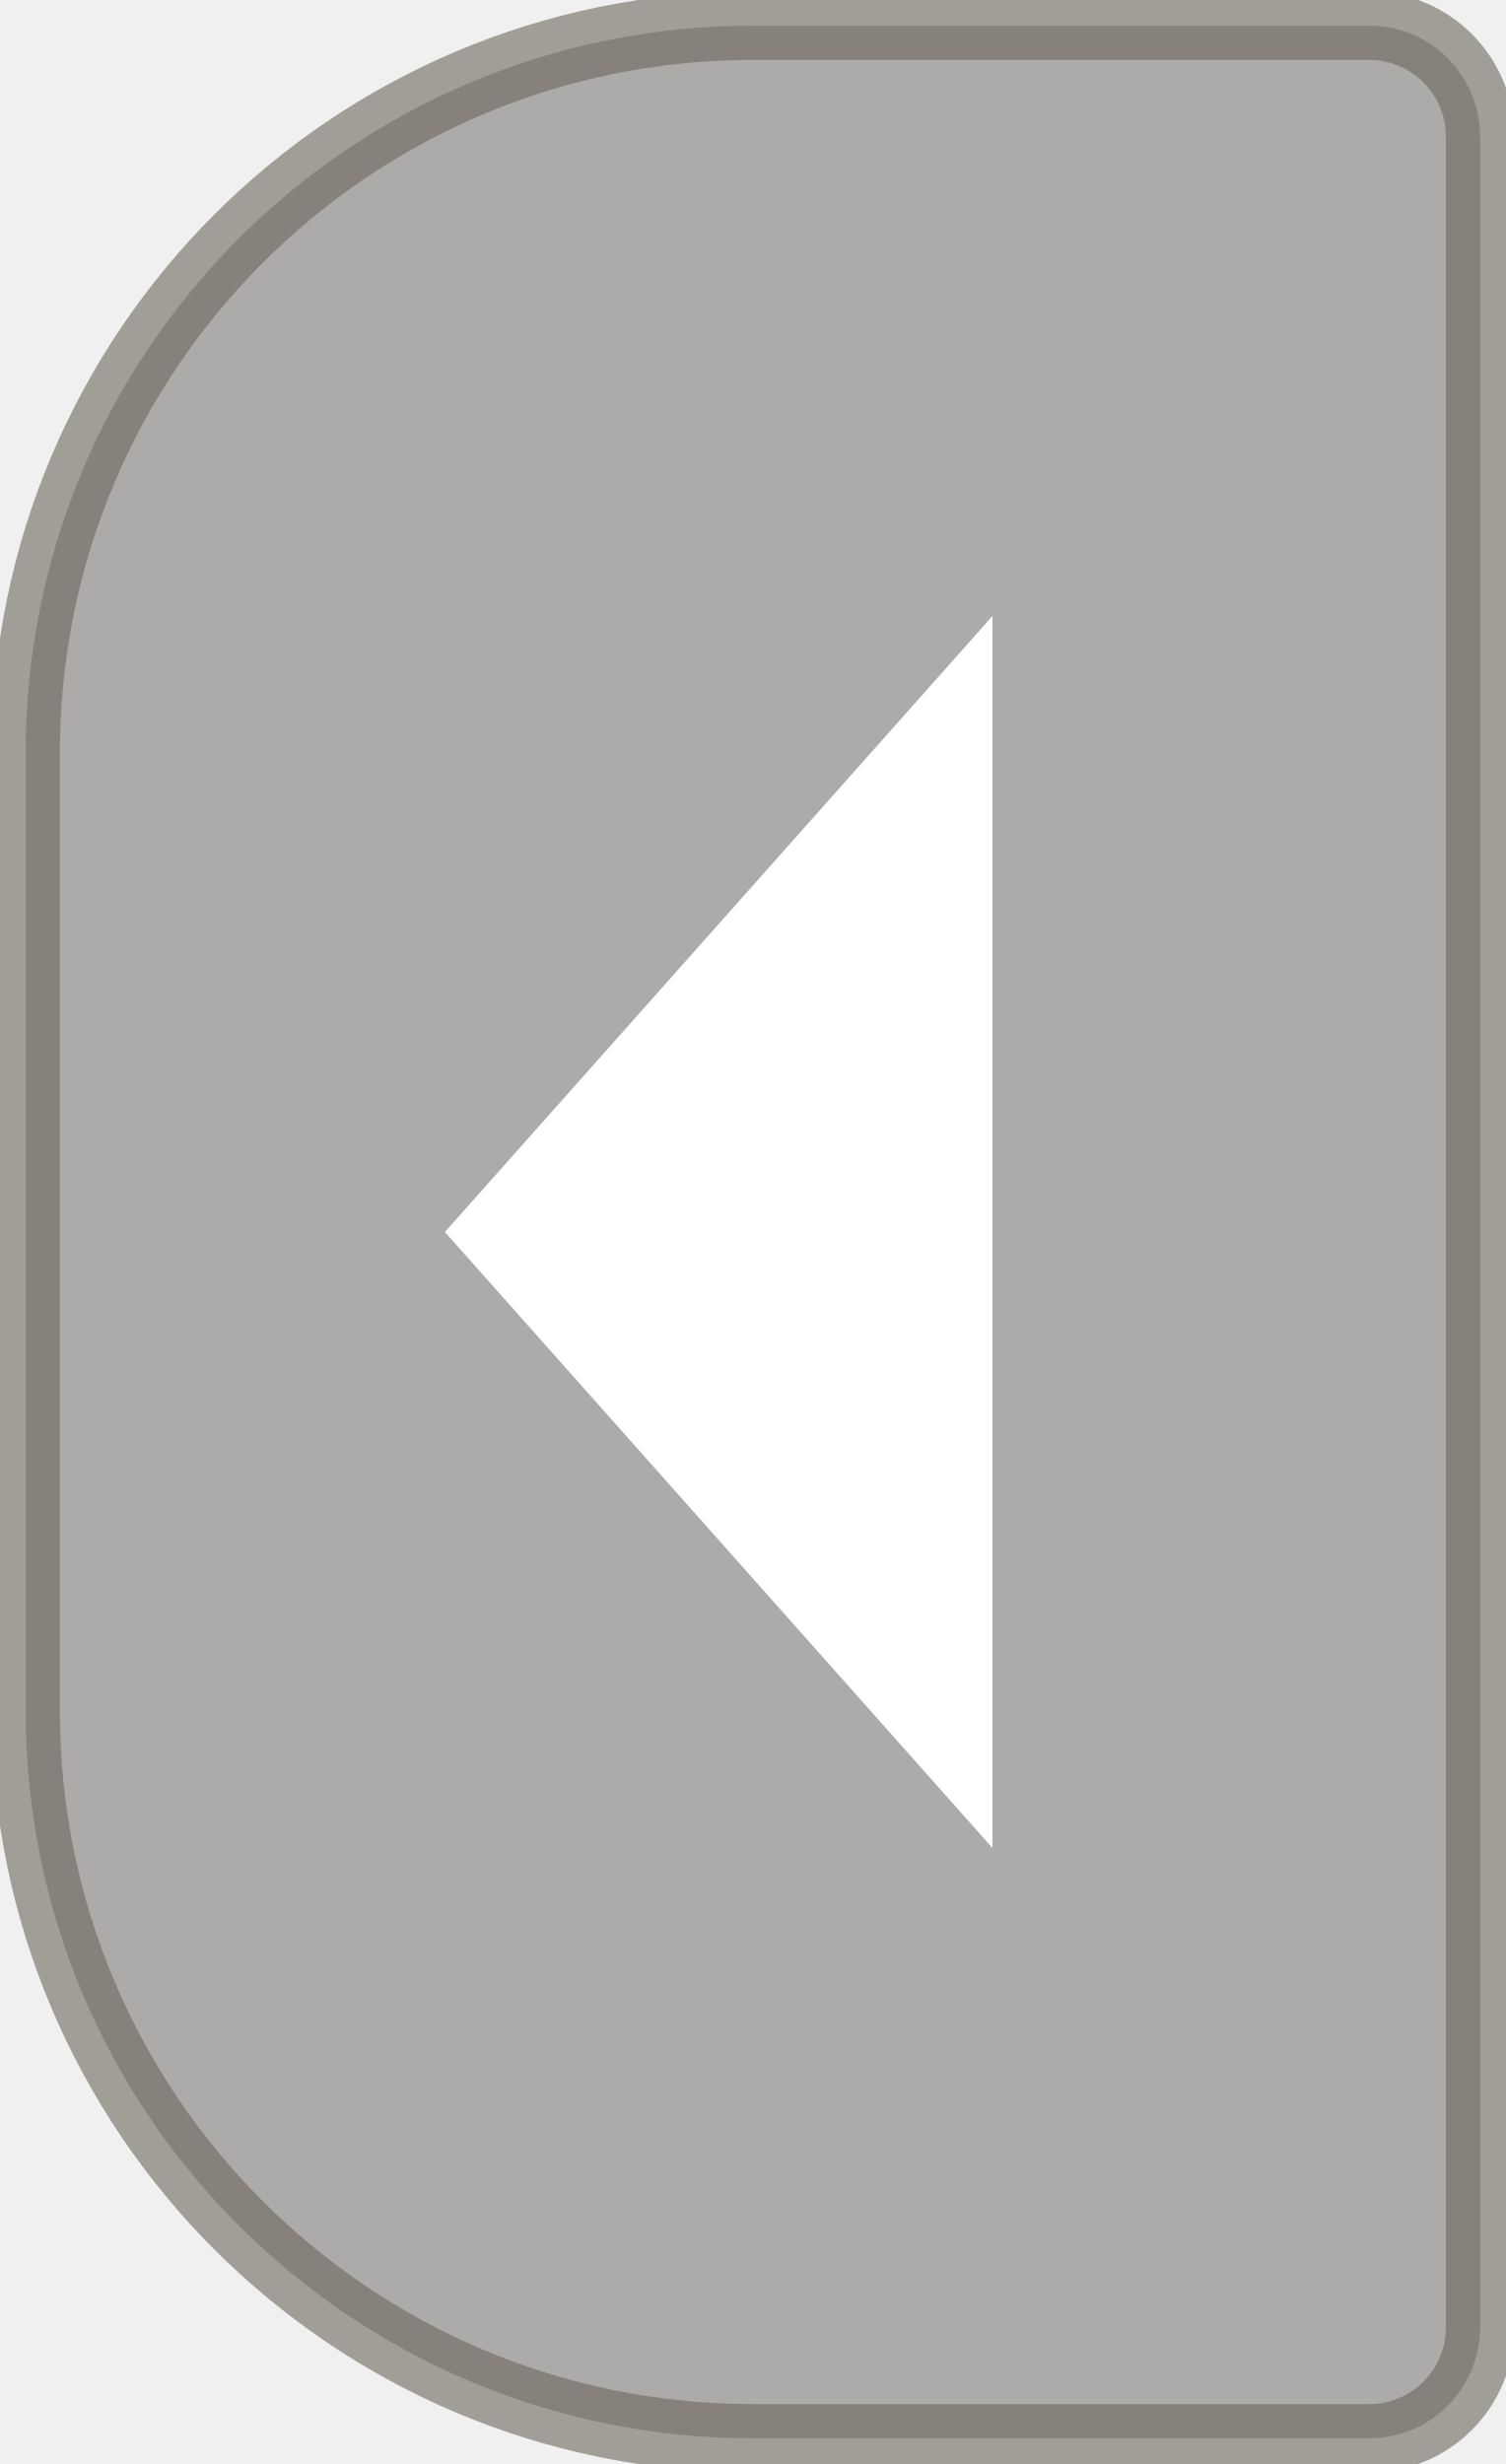
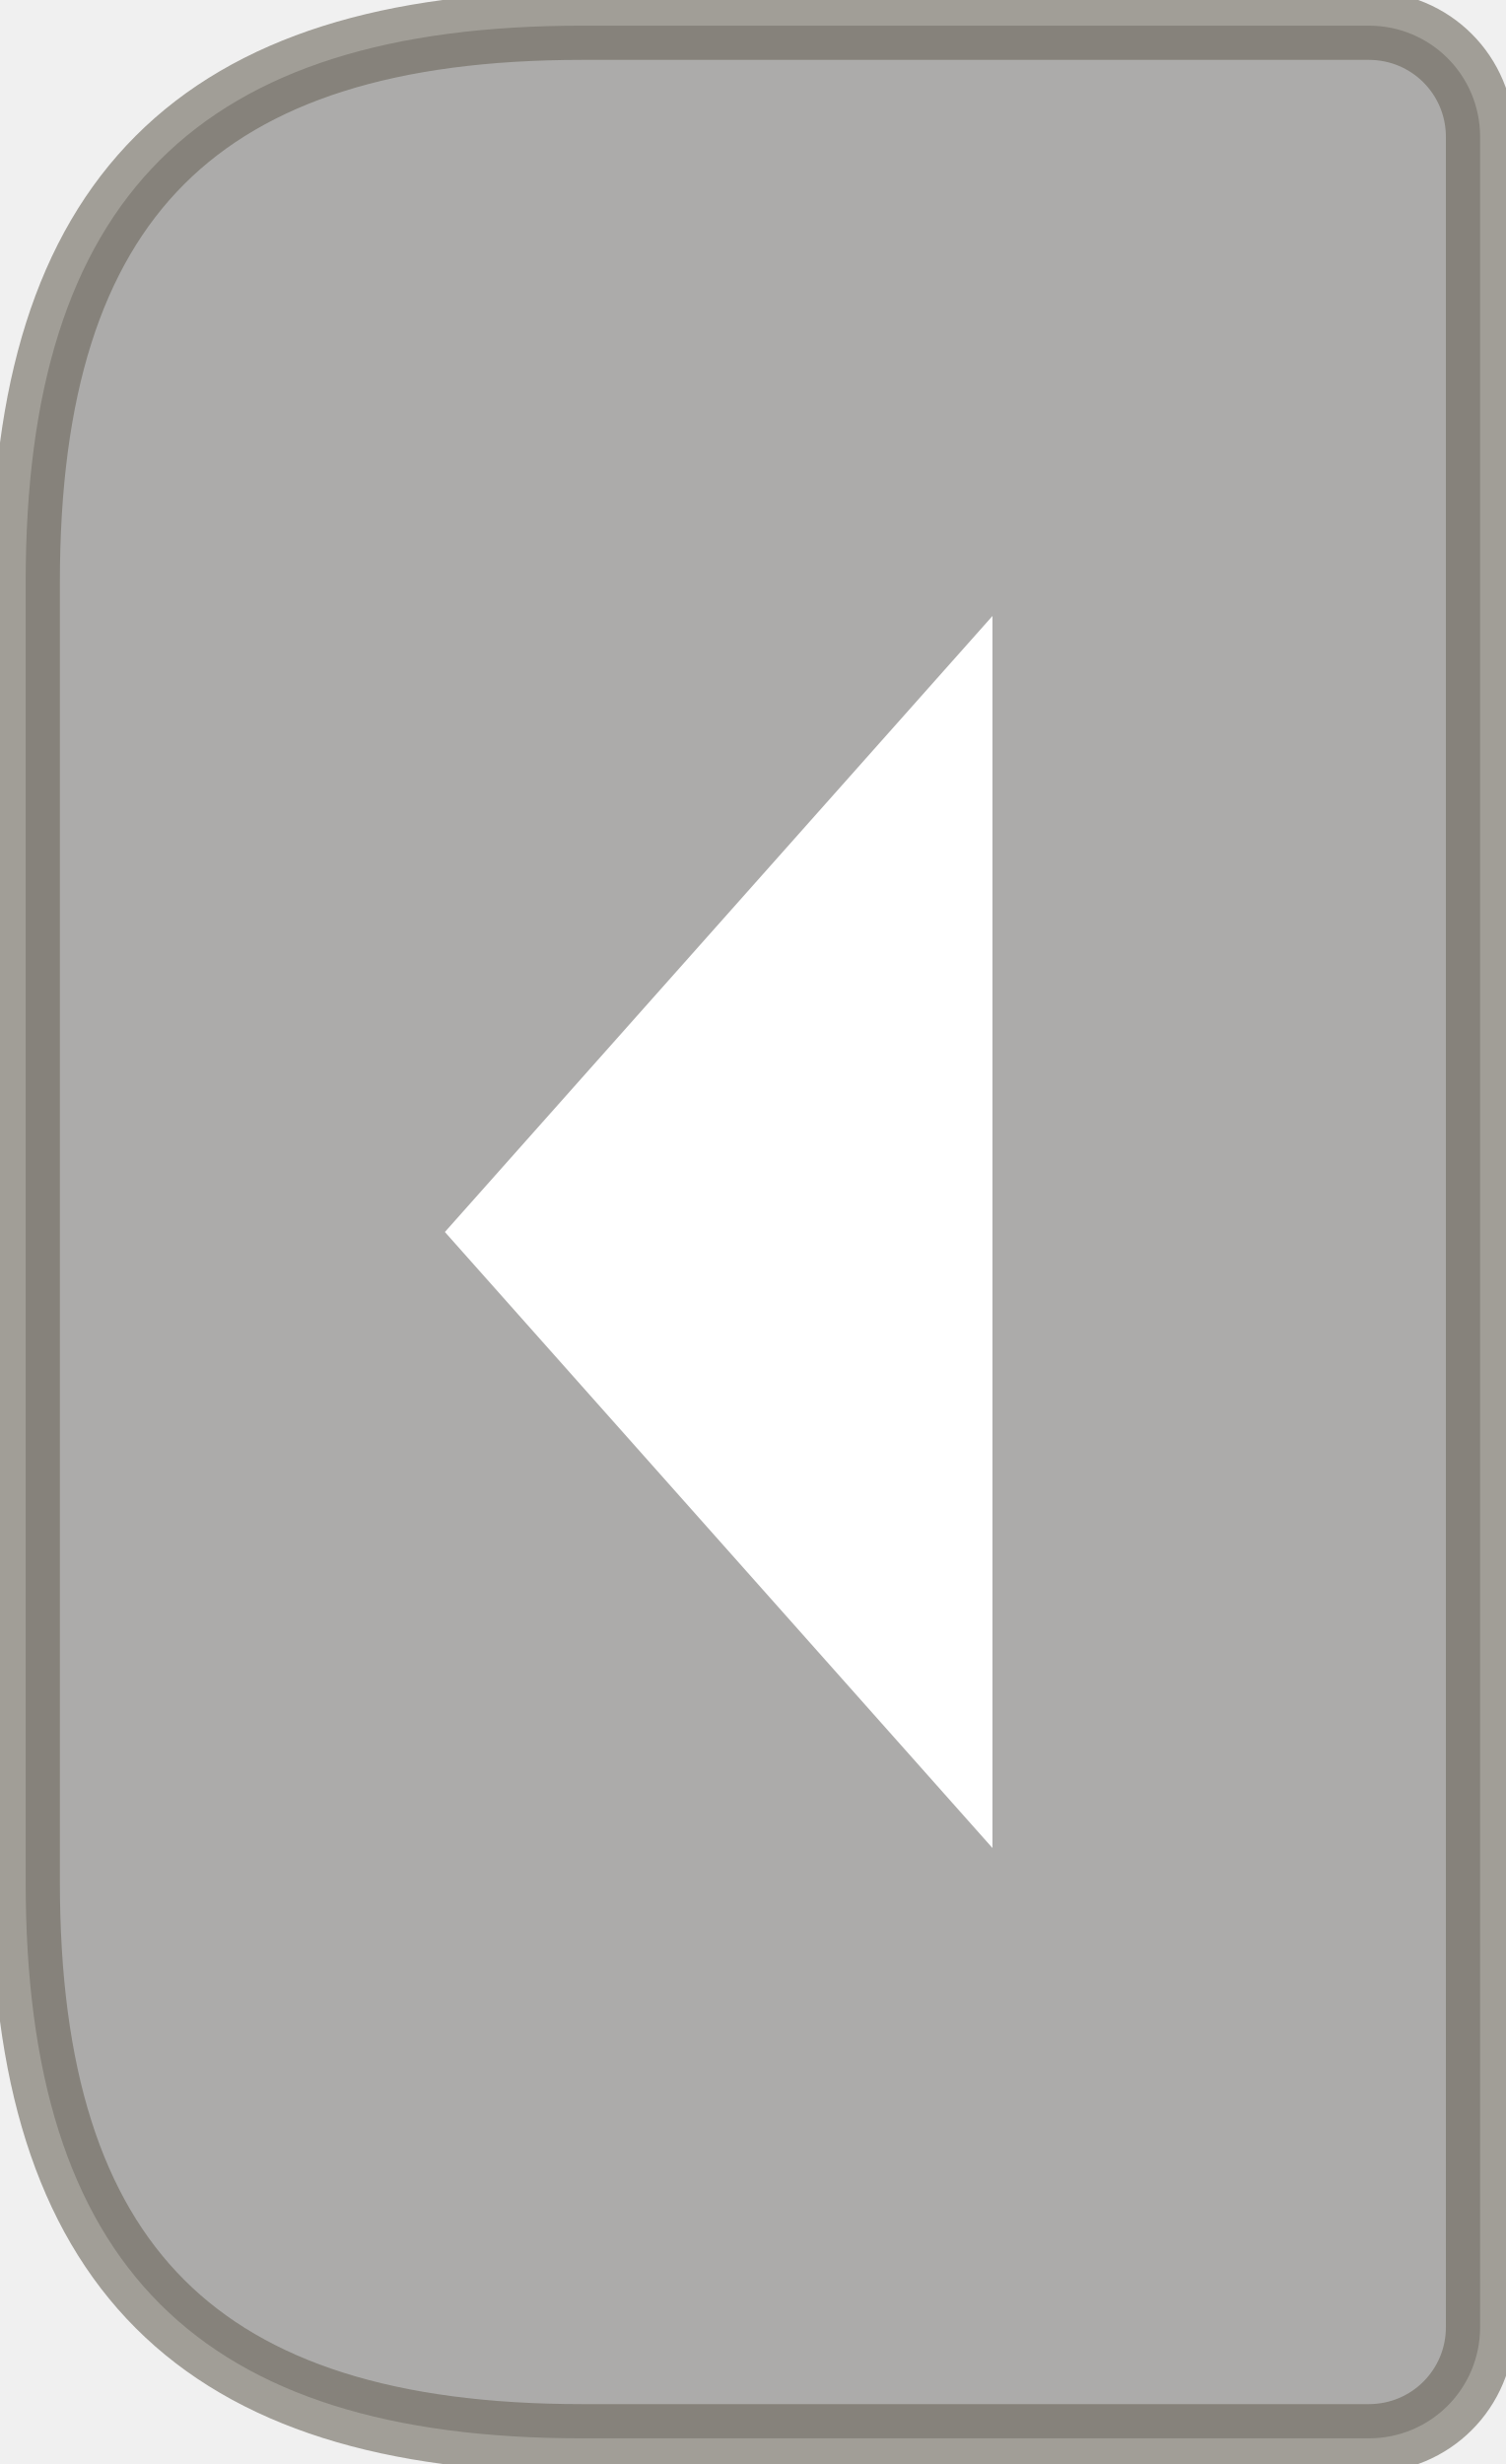
<svg xmlns="http://www.w3.org/2000/svg" width="44" height="72" viewBox="0 0 44 72">
-   <path style="fill:#23211e;fill-opacity:0.33;stroke:#6c675c;stroke-width:2;stroke-linejoin:round;stroke-opacity:0.6" d="M 43.25,4 C 43.25,2.2 41.8,0.75 40,0.75 H 22 C 10.26,0.75 0.75,10.26 0.75,22 v 28 c 0,11.74 9.51,21.25 21.25,21.25 h 18 c 1.8,0 3.25,-1.45 3.25,-3.25 z" />
+   <path style="fill:#23211e;fill-opacity:0.33;stroke:#6c675c;stroke-width:2;stroke-linejoin:round;stroke-opacity:0.6" d="M 43.25,4 C 43.25,2.2 41.8,0.75 40,0.75 H 17 C 5.8,0.75 0.75,5.8 0.75,17 v 38 c 0,11.2 5.05,16.25 16.25,16.25 h 23 c 1.8,0 3.25,-1.45 3.25,-3.25 z" />
  <path style="fill:#ffffff" d="M 29,18 13,36 29,54 Z" />
</svg>
